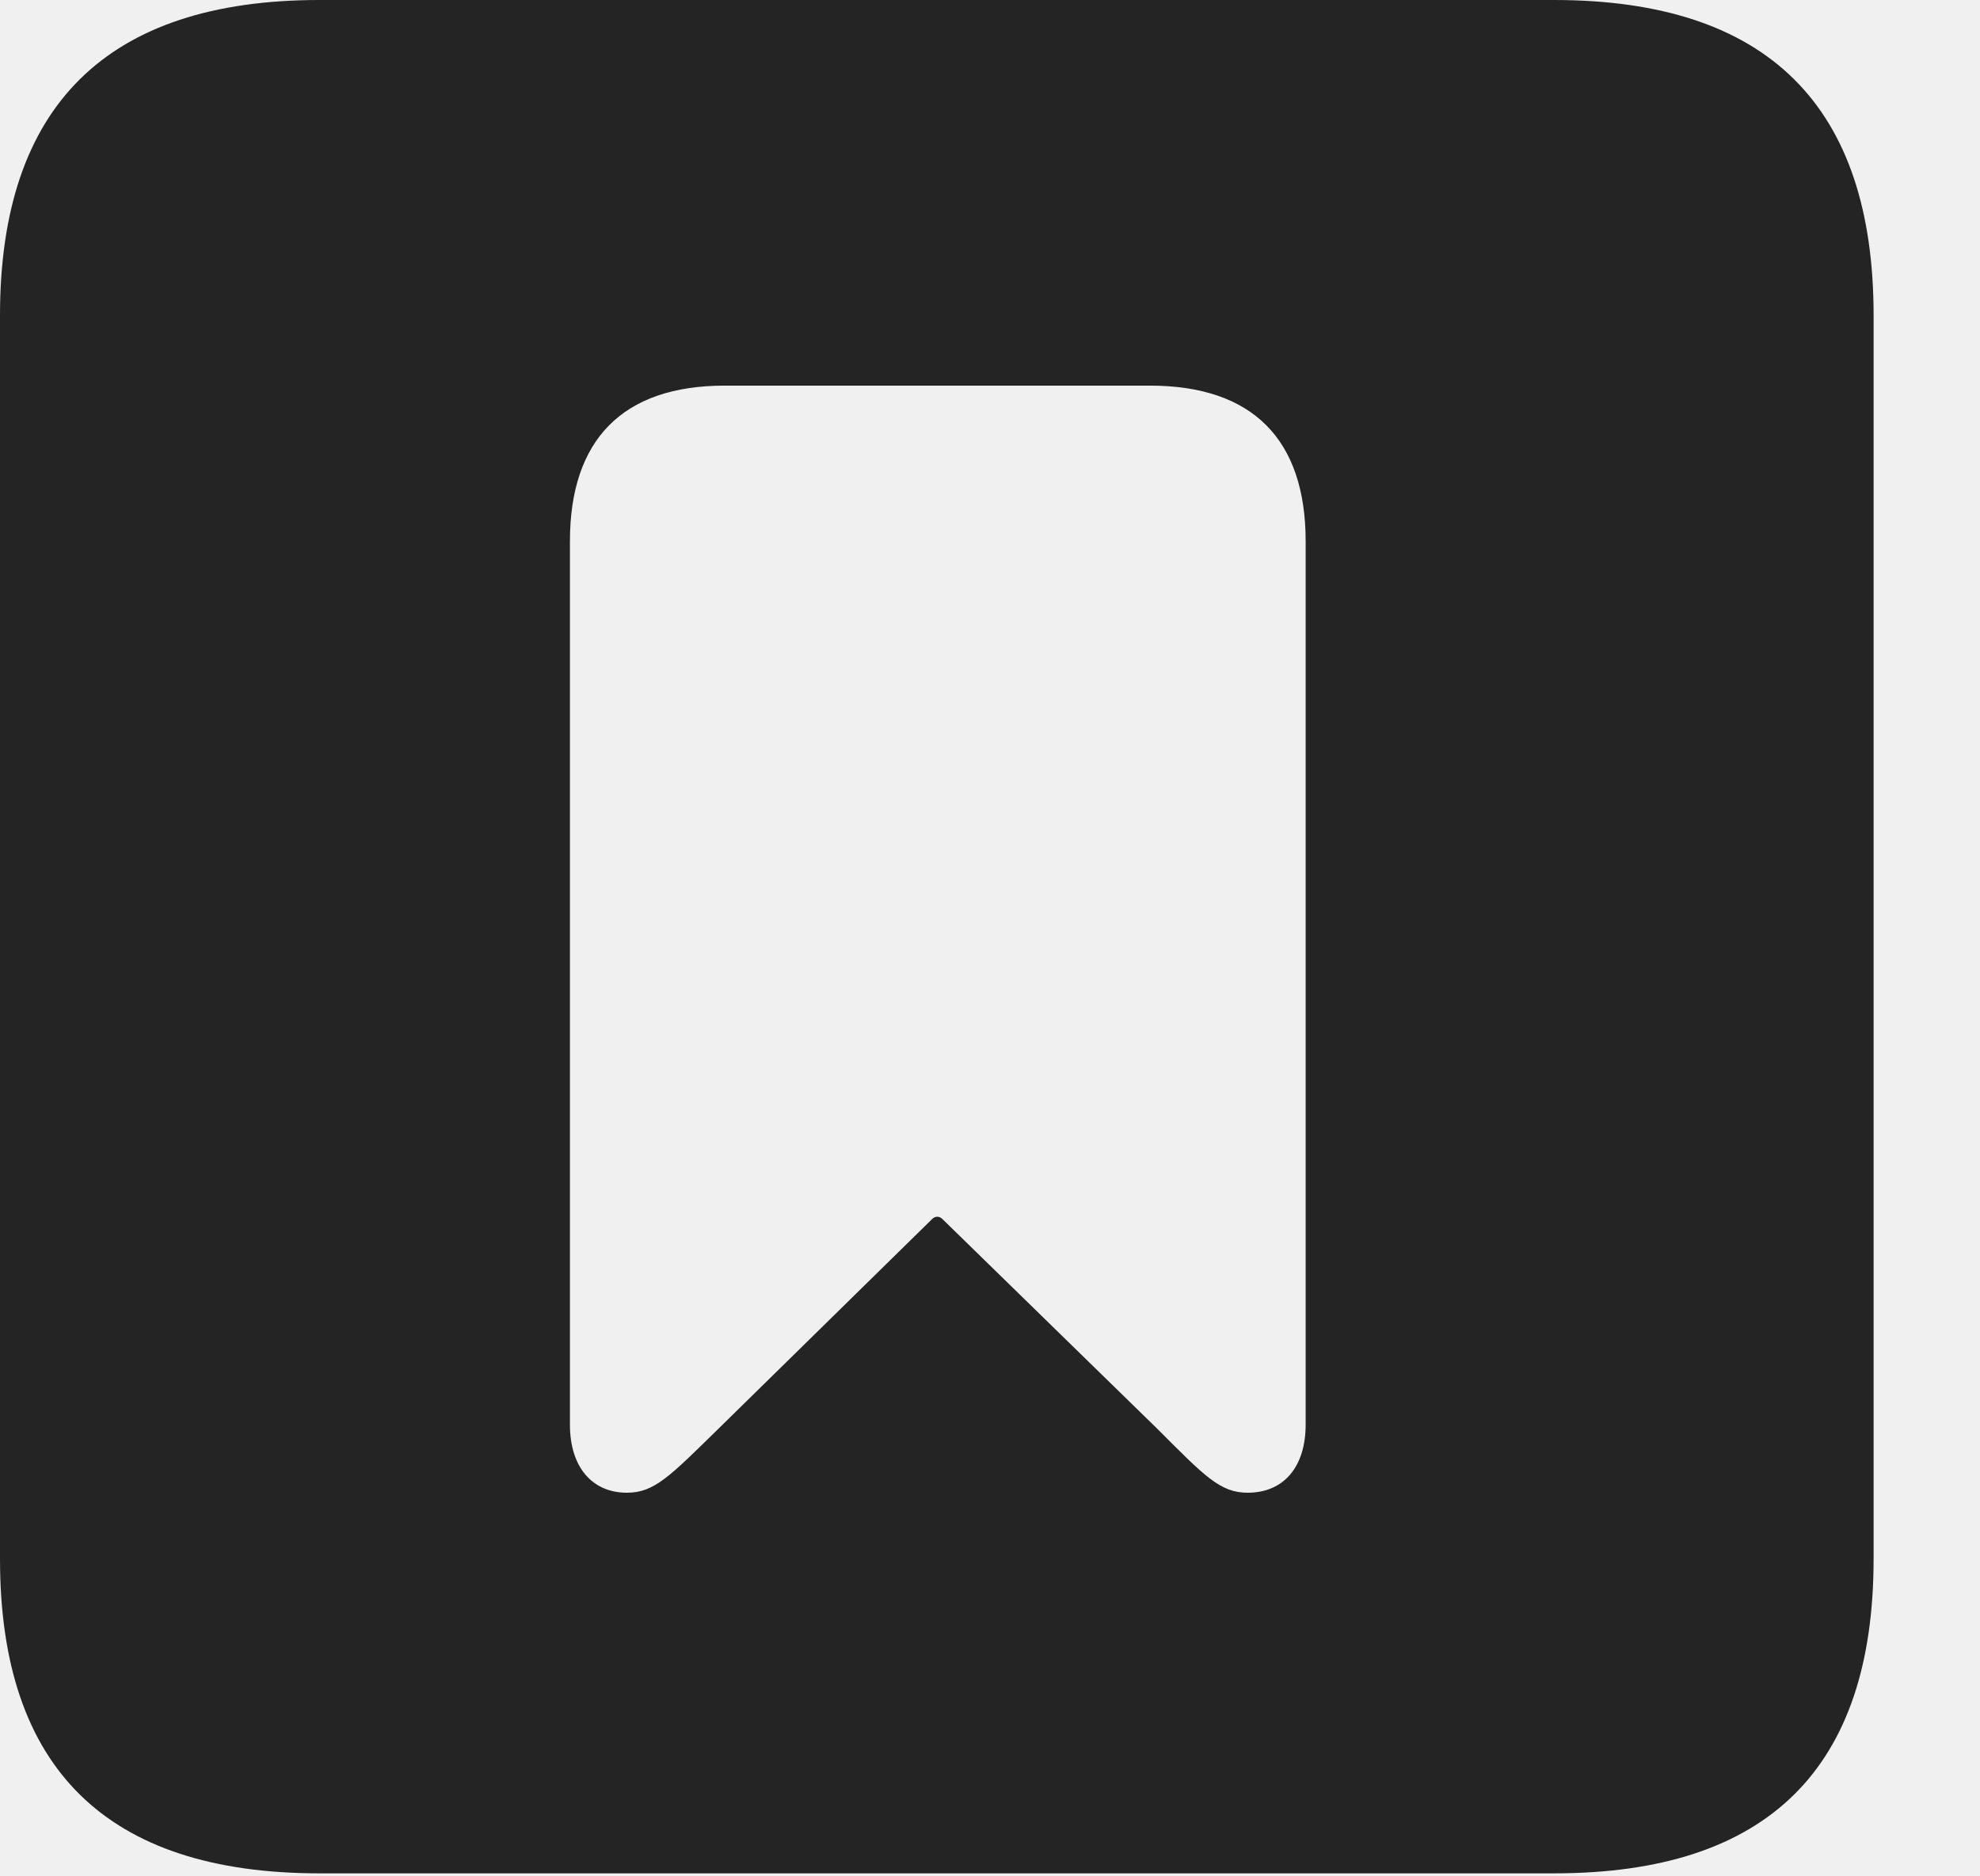
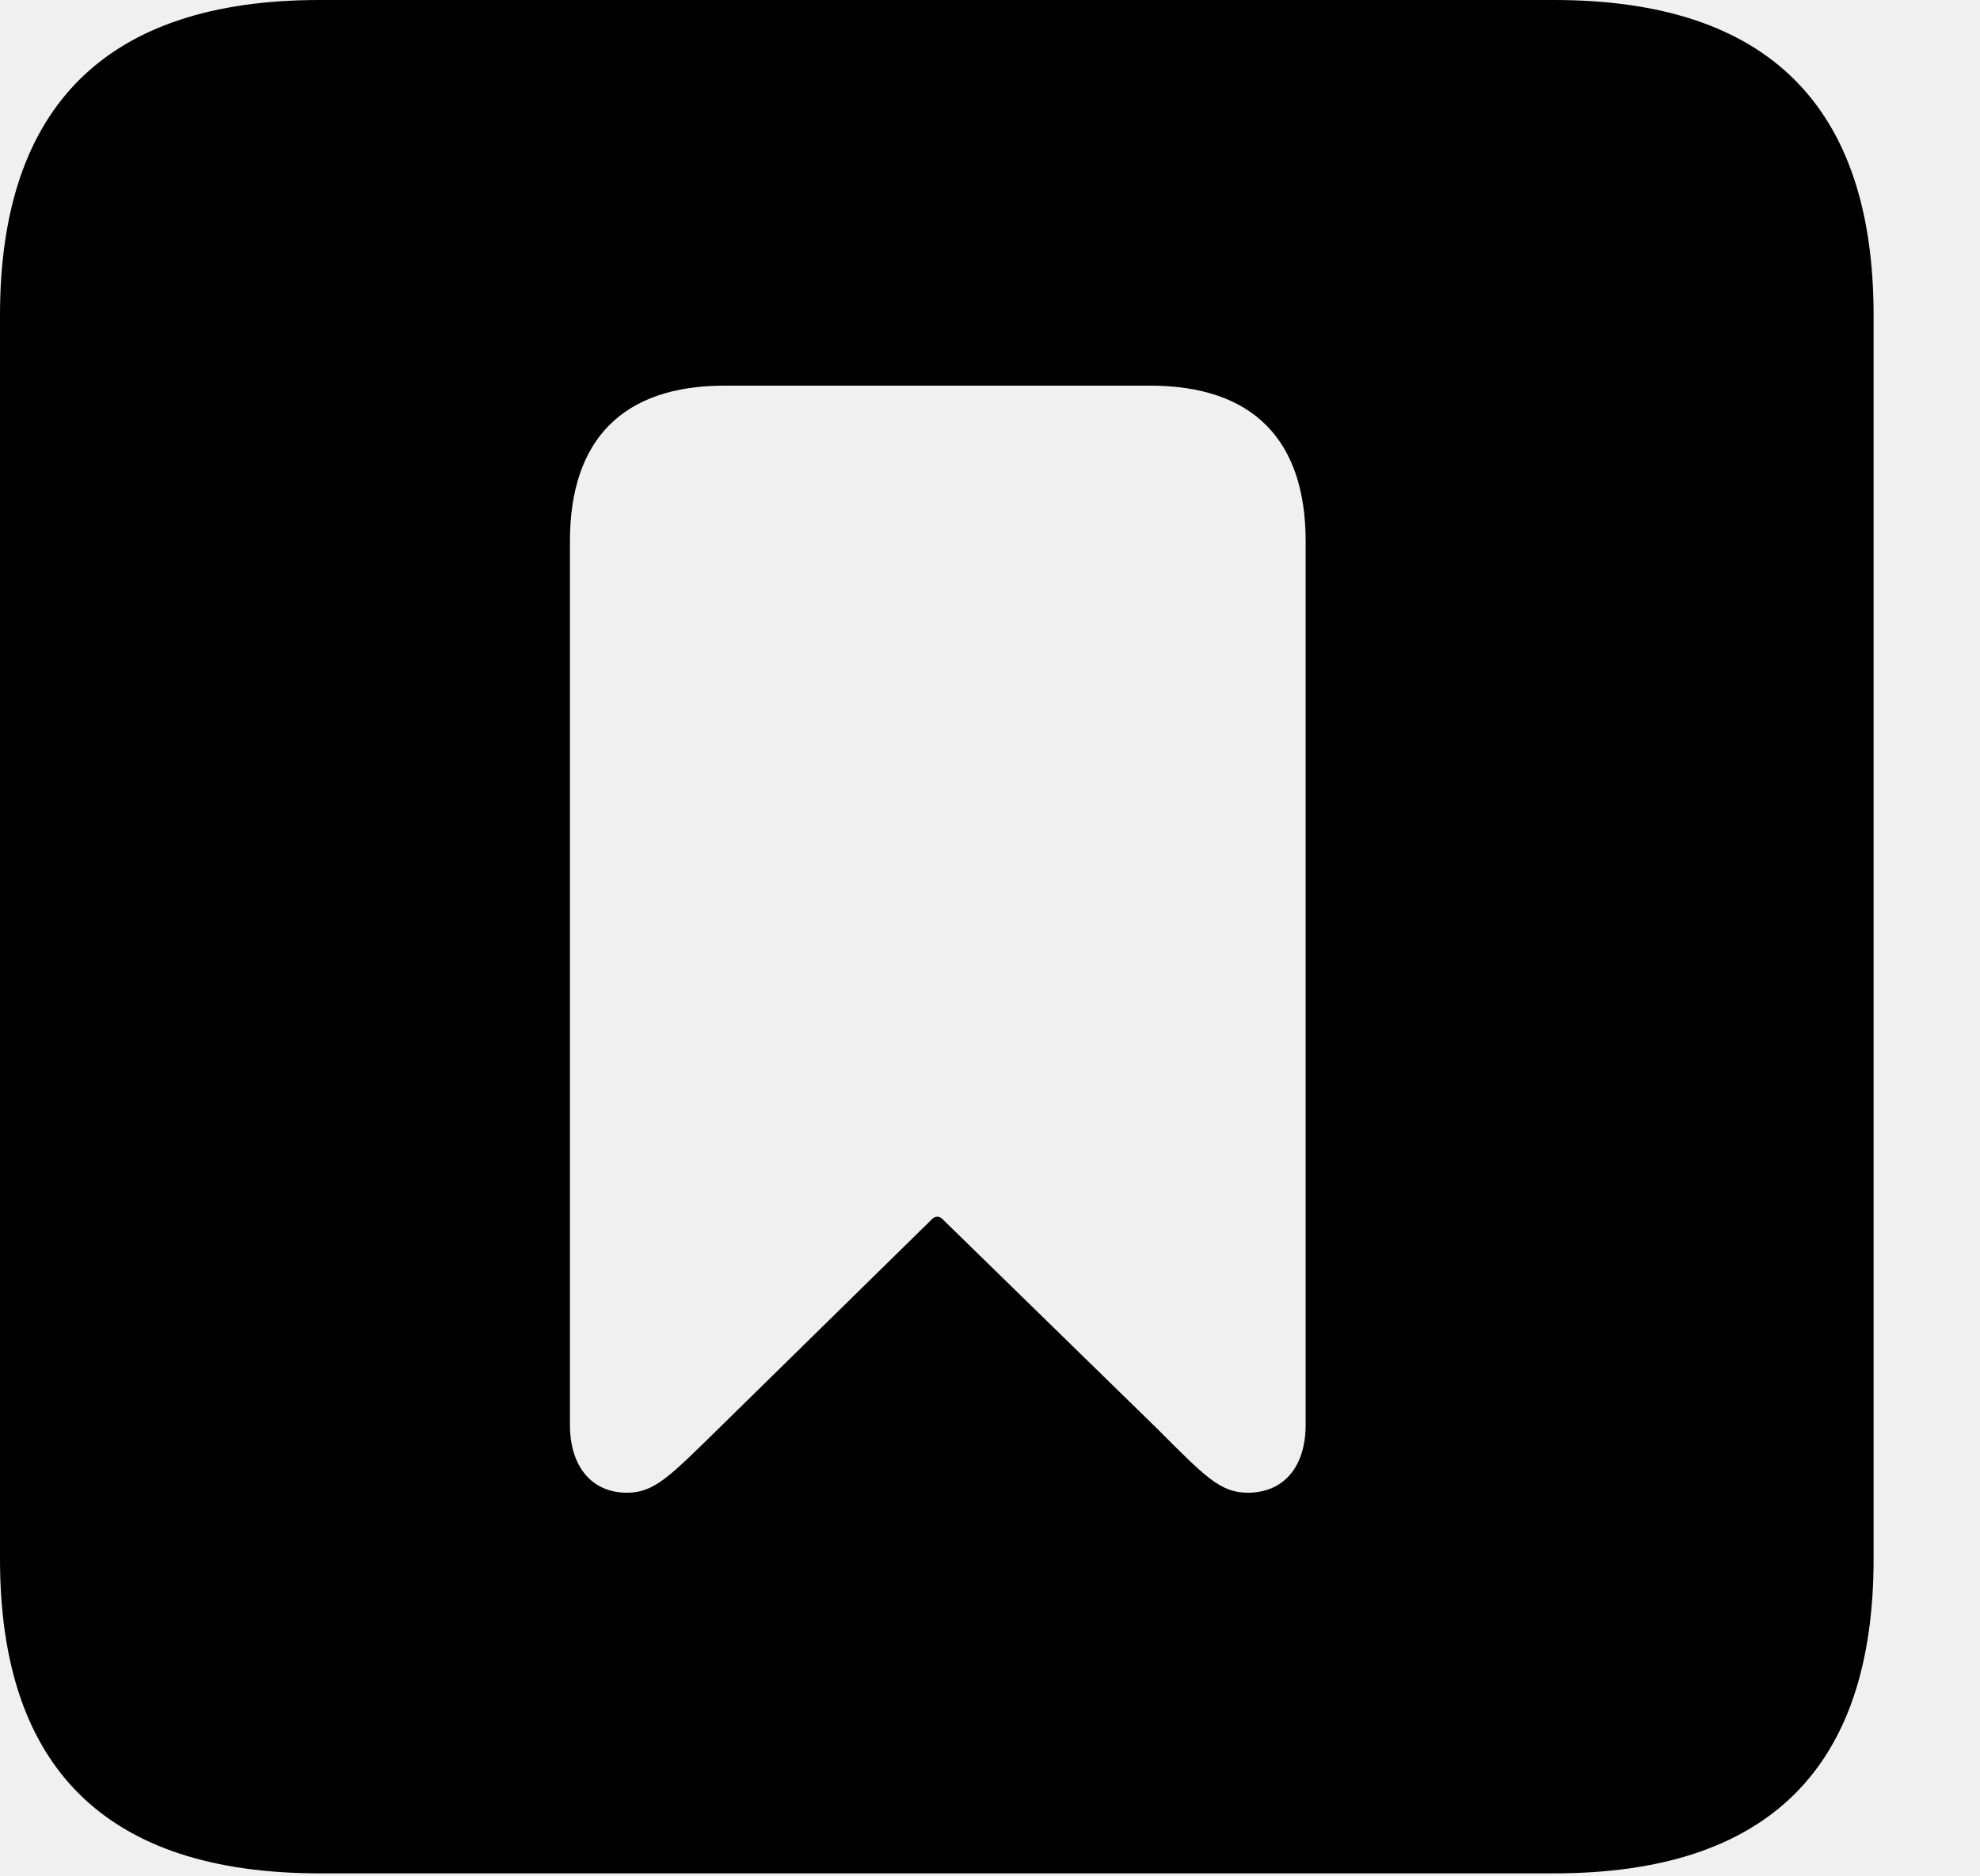
<svg xmlns="http://www.w3.org/2000/svg" width="19" height="18" viewBox="0 0 19 18" fill="none">
  <g clip-path="url(#clip0_1_94)">
-     <path d="M17.979 3.027V14.961C17.979 16.973 16.963 17.979 14.912 17.979H3.066C1.025 17.979 0 16.973 0 14.961V3.027C0 1.016 1.025 0 3.066 0H14.912C16.963 0 17.979 1.016 17.979 3.027ZM6.953 3.701C5.977 3.701 5.469 4.219 5.469 5.195V13.672C5.469 14.082 5.684 14.326 6.016 14.326C6.279 14.326 6.426 14.17 6.895 13.711L8.945 11.699C8.975 11.67 9.014 11.67 9.043 11.699L11.104 13.711C11.562 14.17 11.709 14.326 11.973 14.326C12.315 14.326 12.529 14.082 12.529 13.672V5.195C12.529 4.219 12.021 3.701 11.035 3.701H6.953Z" fill="black" fill-opacity="0.85" />
+     <path d="M17.979 3.027V14.961C17.979 16.973 16.963 17.979 14.912 17.979H3.066C1.025 17.979 0 16.973 0 14.961V3.027C0 1.016 1.025 0 3.066 0H14.912C16.963 0 17.979 1.016 17.979 3.027ZM6.953 3.701C5.977 3.701 5.469 4.219 5.469 5.195V13.672C5.469 14.082 5.684 14.326 6.016 14.326C6.279 14.326 6.426 14.17 6.895 13.711L8.945 11.699C8.975 11.67 9.014 11.67 9.043 11.699L11.104 13.711C11.562 14.17 11.709 14.326 11.973 14.326C12.315 14.326 12.529 14.082 12.529 13.672V5.195C12.529 4.219 12.021 3.701 11.035 3.701H6.953Z" fill="black" />
  </g>
  <defs>
    <clipPath id="clip0_1_94">
      <rect width="18.34" height="17.979" fill="white" />
    </clipPath>
  </defs>
</svg>
